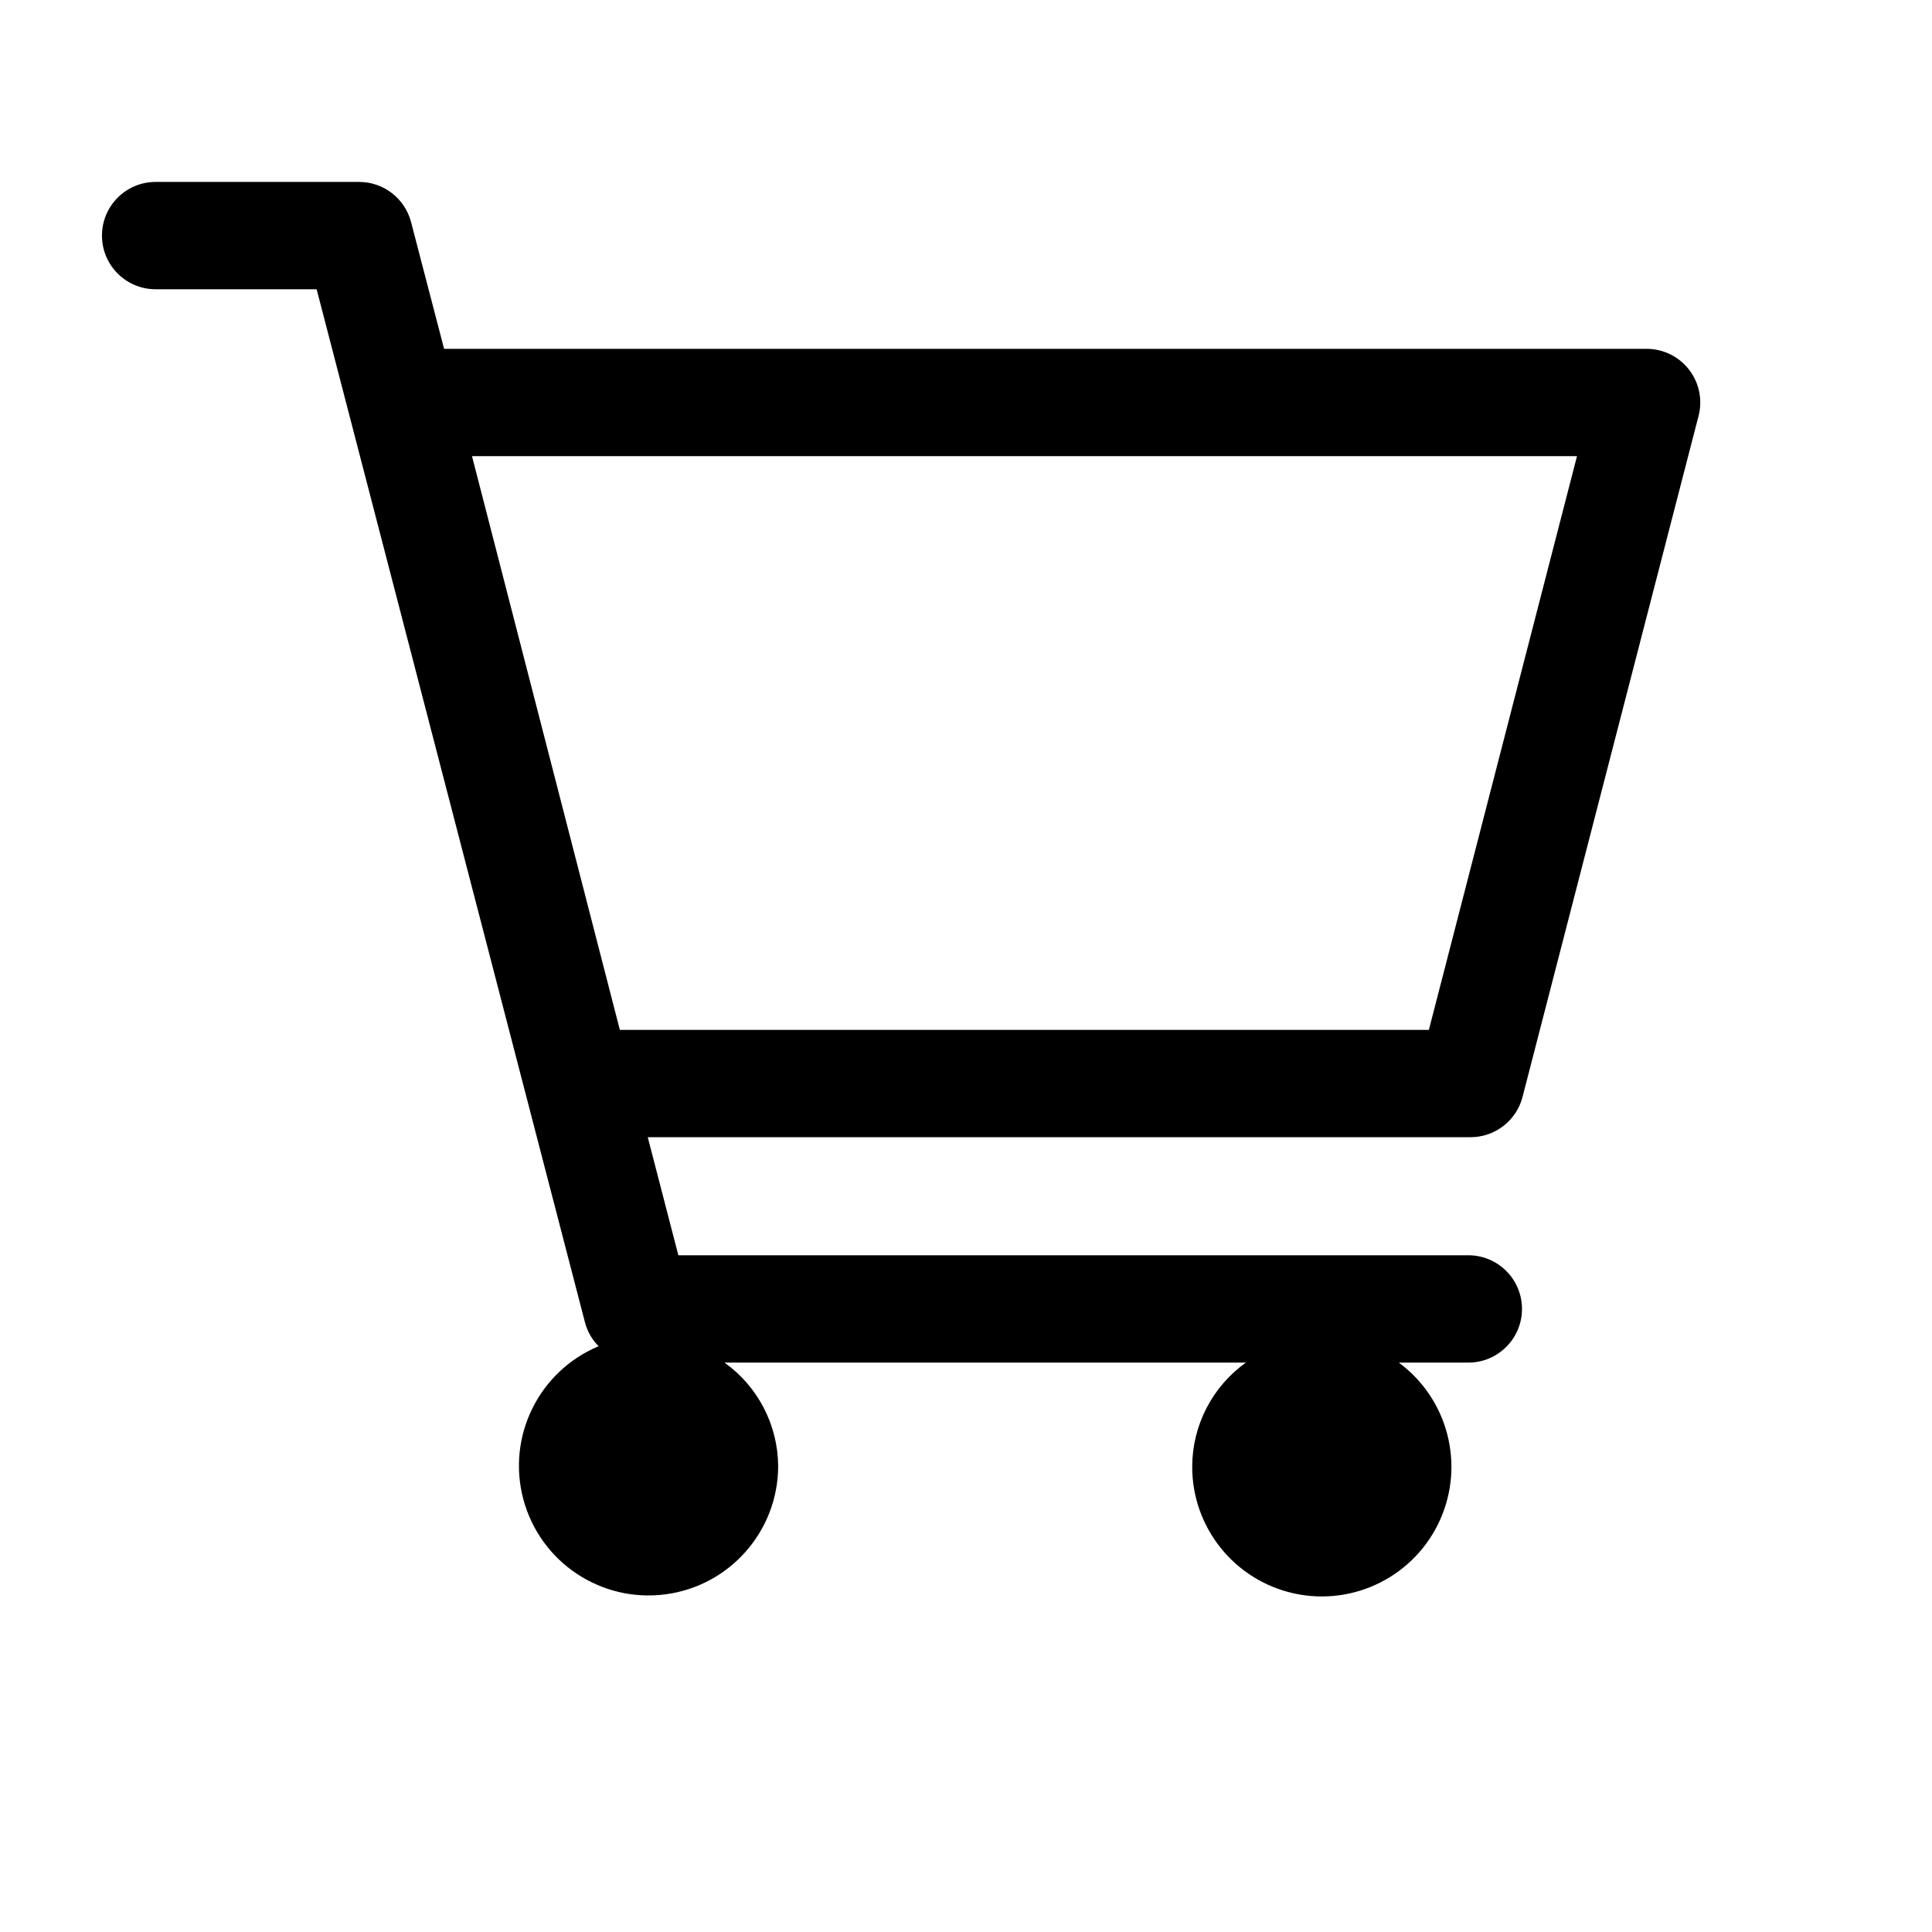
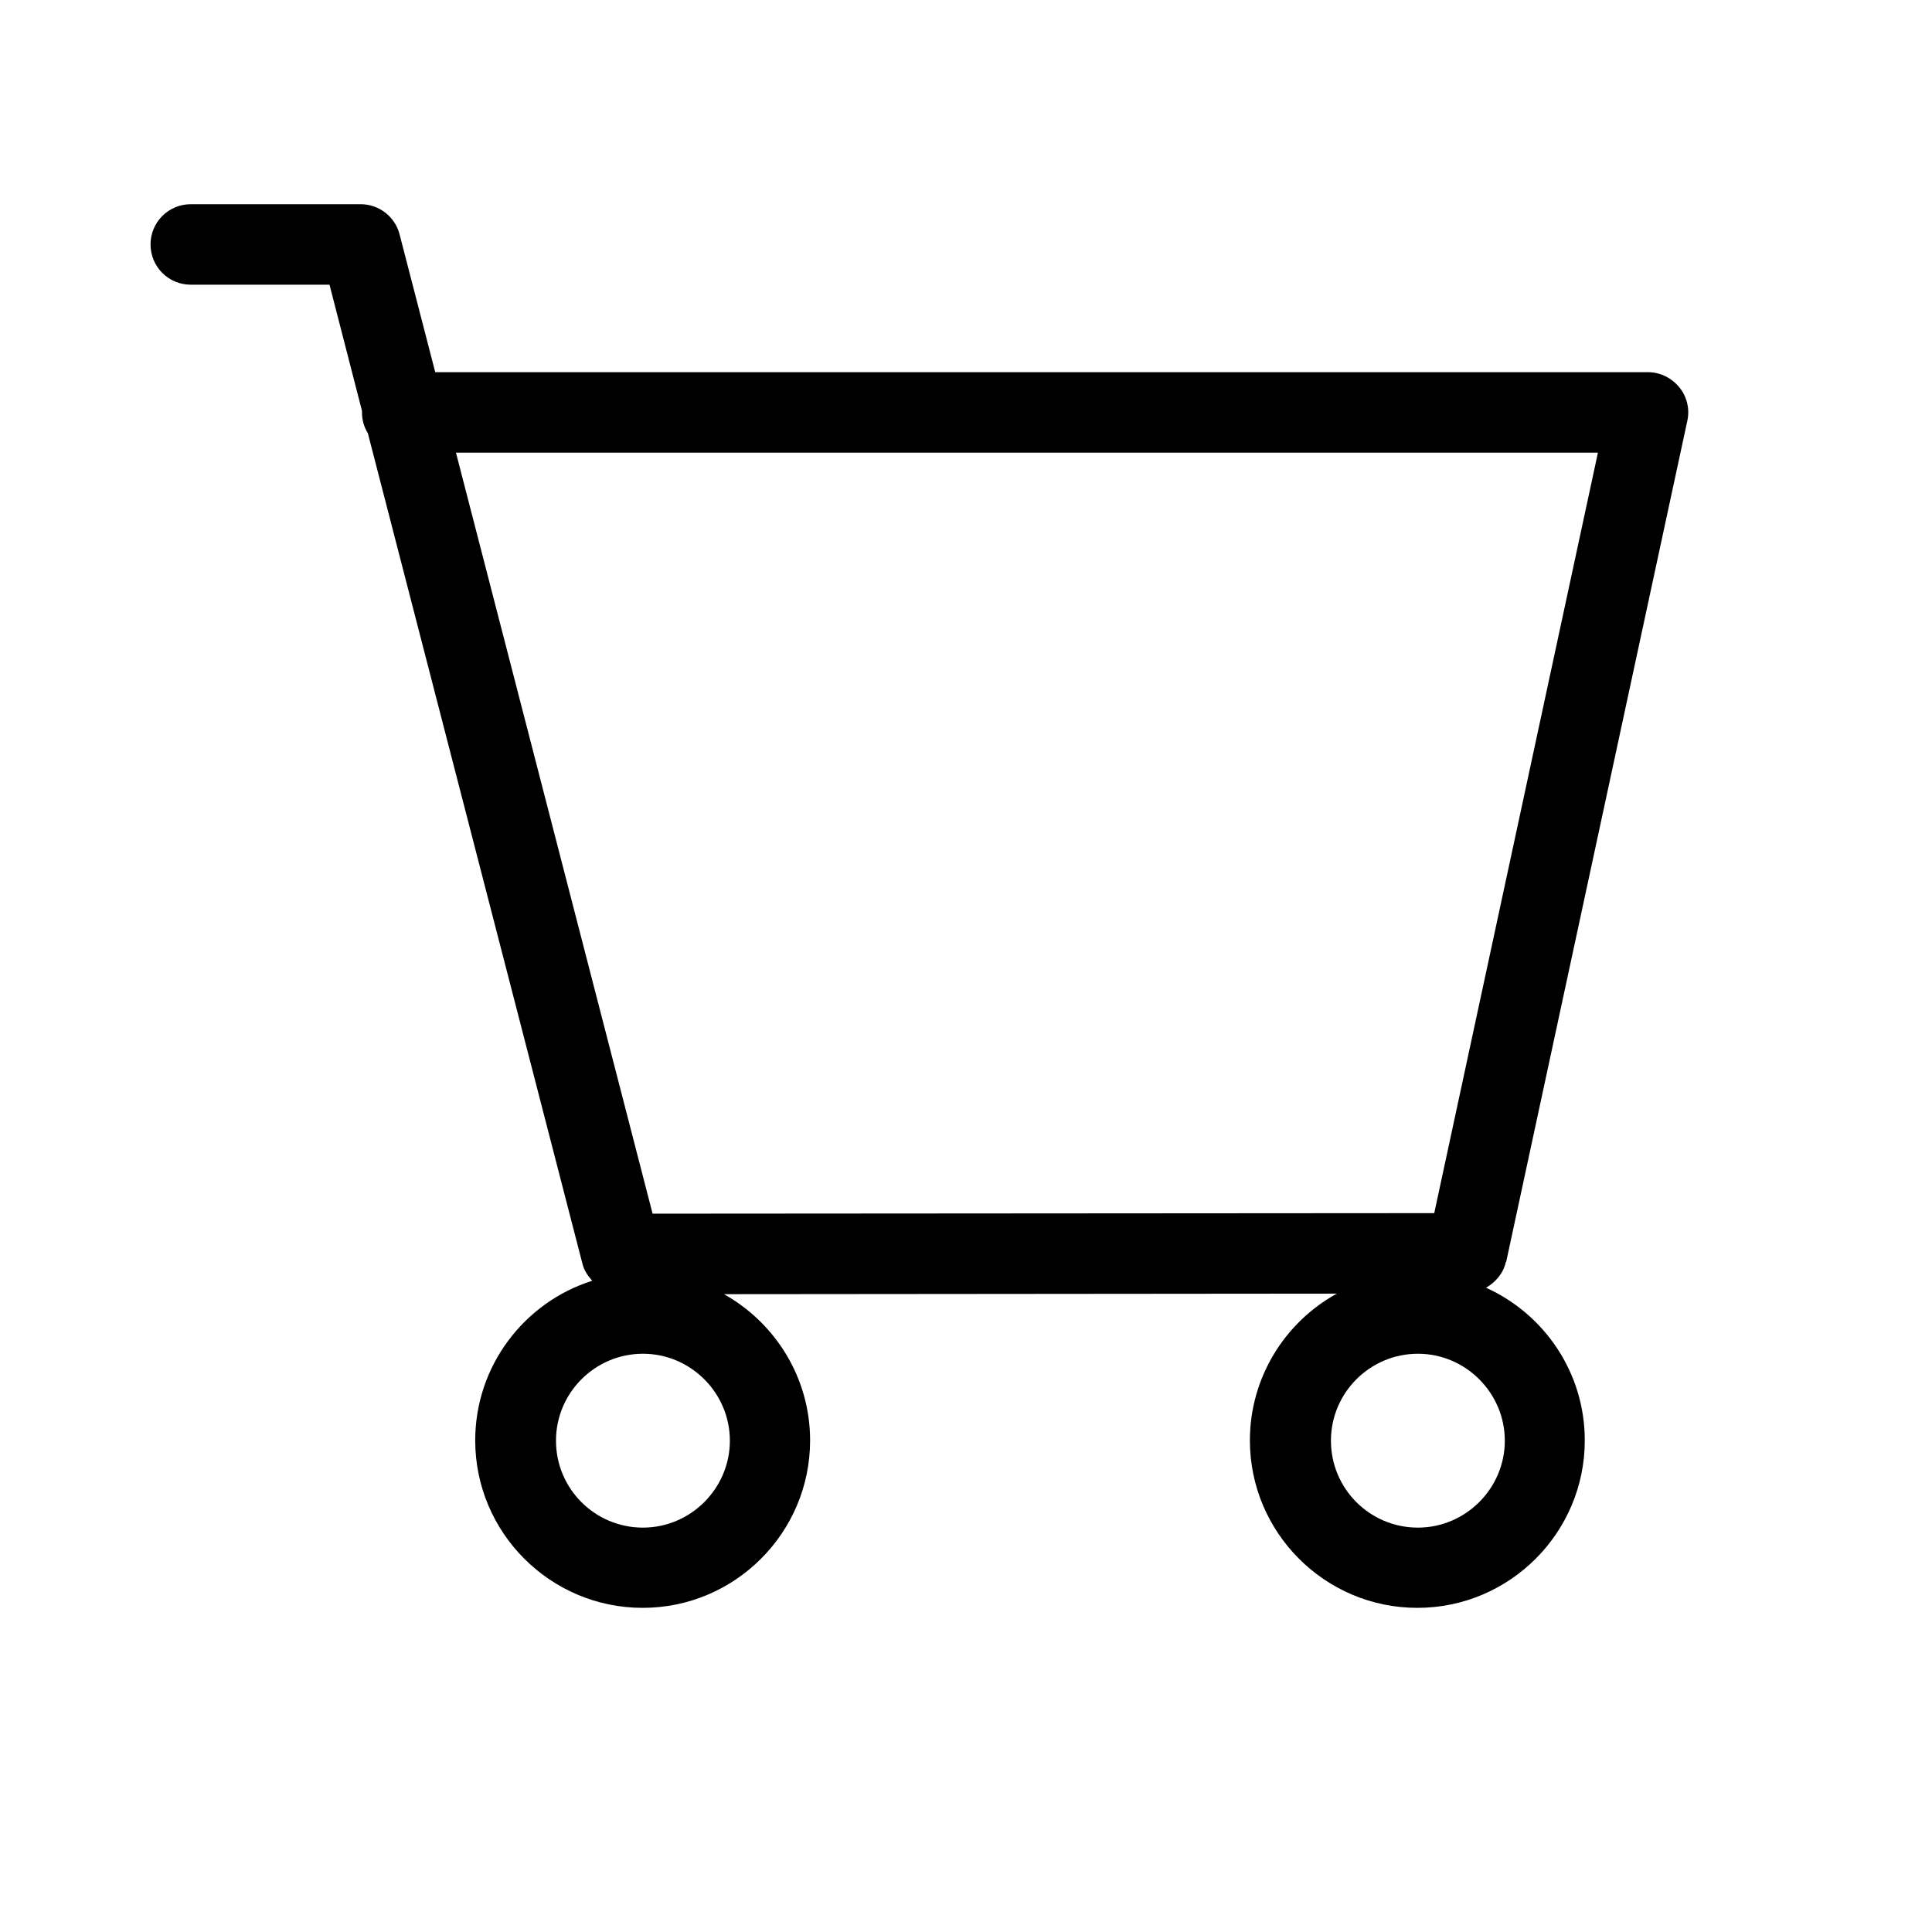
<svg xmlns="http://www.w3.org/2000/svg" viewBox="0 0 72 72">
-   <path d="M56.74,40.88l6.55-25.34A2,2,0,0,0,61.35,13H16.55L15.32,8.28a2,2,0,0,0-1.94-1.5H5.8a2,2,0,0,0,0,4h6l10,38.5a1.93,1.93,0,0,0,.51.89A4.83,4.83,0,1,0,29,54.64a4.78,4.78,0,0,0-2-3.86H46.43a4.78,4.78,0,0,0-2,3.86,4.83,4.83,0,1,0,7.7-3.86h2.59a2,2,0,0,0,0-4H25.28l-1.14-4.4H54.8A2,2,0,0,0,56.74,40.88ZM23.1,38.38,17.59,17H58.77L53.25,38.38Z" />
-   <rect x="0.36" y="0.36" width="71.28" height="71.28" fill="none" />
+   <path d="M56.13,47.03l6.75-31.34c.1-.44-.01-.91-.3-1.26s-.71-.56-1.17-.56H16.22l-1.33-5.14c-.17-.66-.77-1.12-1.45-1.12H7.11c-.83,0-1.5,.67-1.5,1.5s.67,1.5,1.5,1.5h5.17l1.21,4.7s0,.04,0,.06c0,.29,.08,.55,.22,.78l8,30.96c.06,.24,.2,.44,.36,.62-2.53,.8-4.36,3.17-4.36,5.95,0,3.44,2.8,6.24,6.24,6.24s6.24-2.8,6.24-6.24c0-2.34-1.3-4.38-3.21-5.45l22.84-.02c-1.93,1.06-3.24,3.12-3.24,5.47,0,3.44,2.8,6.24,6.24,6.24s6.24-2.8,6.24-6.24c0-2.53-1.51-4.71-3.68-5.69,.36-.21,.65-.54,.74-.97ZM17,16.87H59.55l-6.1,28.34-29.13,.02-7.33-28.37Zm6.96,40.06c-1.79,0-3.24-1.45-3.24-3.24s1.46-3.24,3.24-3.24,3.24,1.46,3.24,3.24-1.46,3.24-3.24,3.24Zm28.88,0c-1.79,0-3.24-1.45-3.24-3.24s1.46-3.24,3.24-3.24,3.24,1.46,3.24,3.24-1.46,3.24-3.24,3.24Z" />
+   <rect x=".36" y=".36" width="71.28" height="71.28" fill="none" />
</svg>
